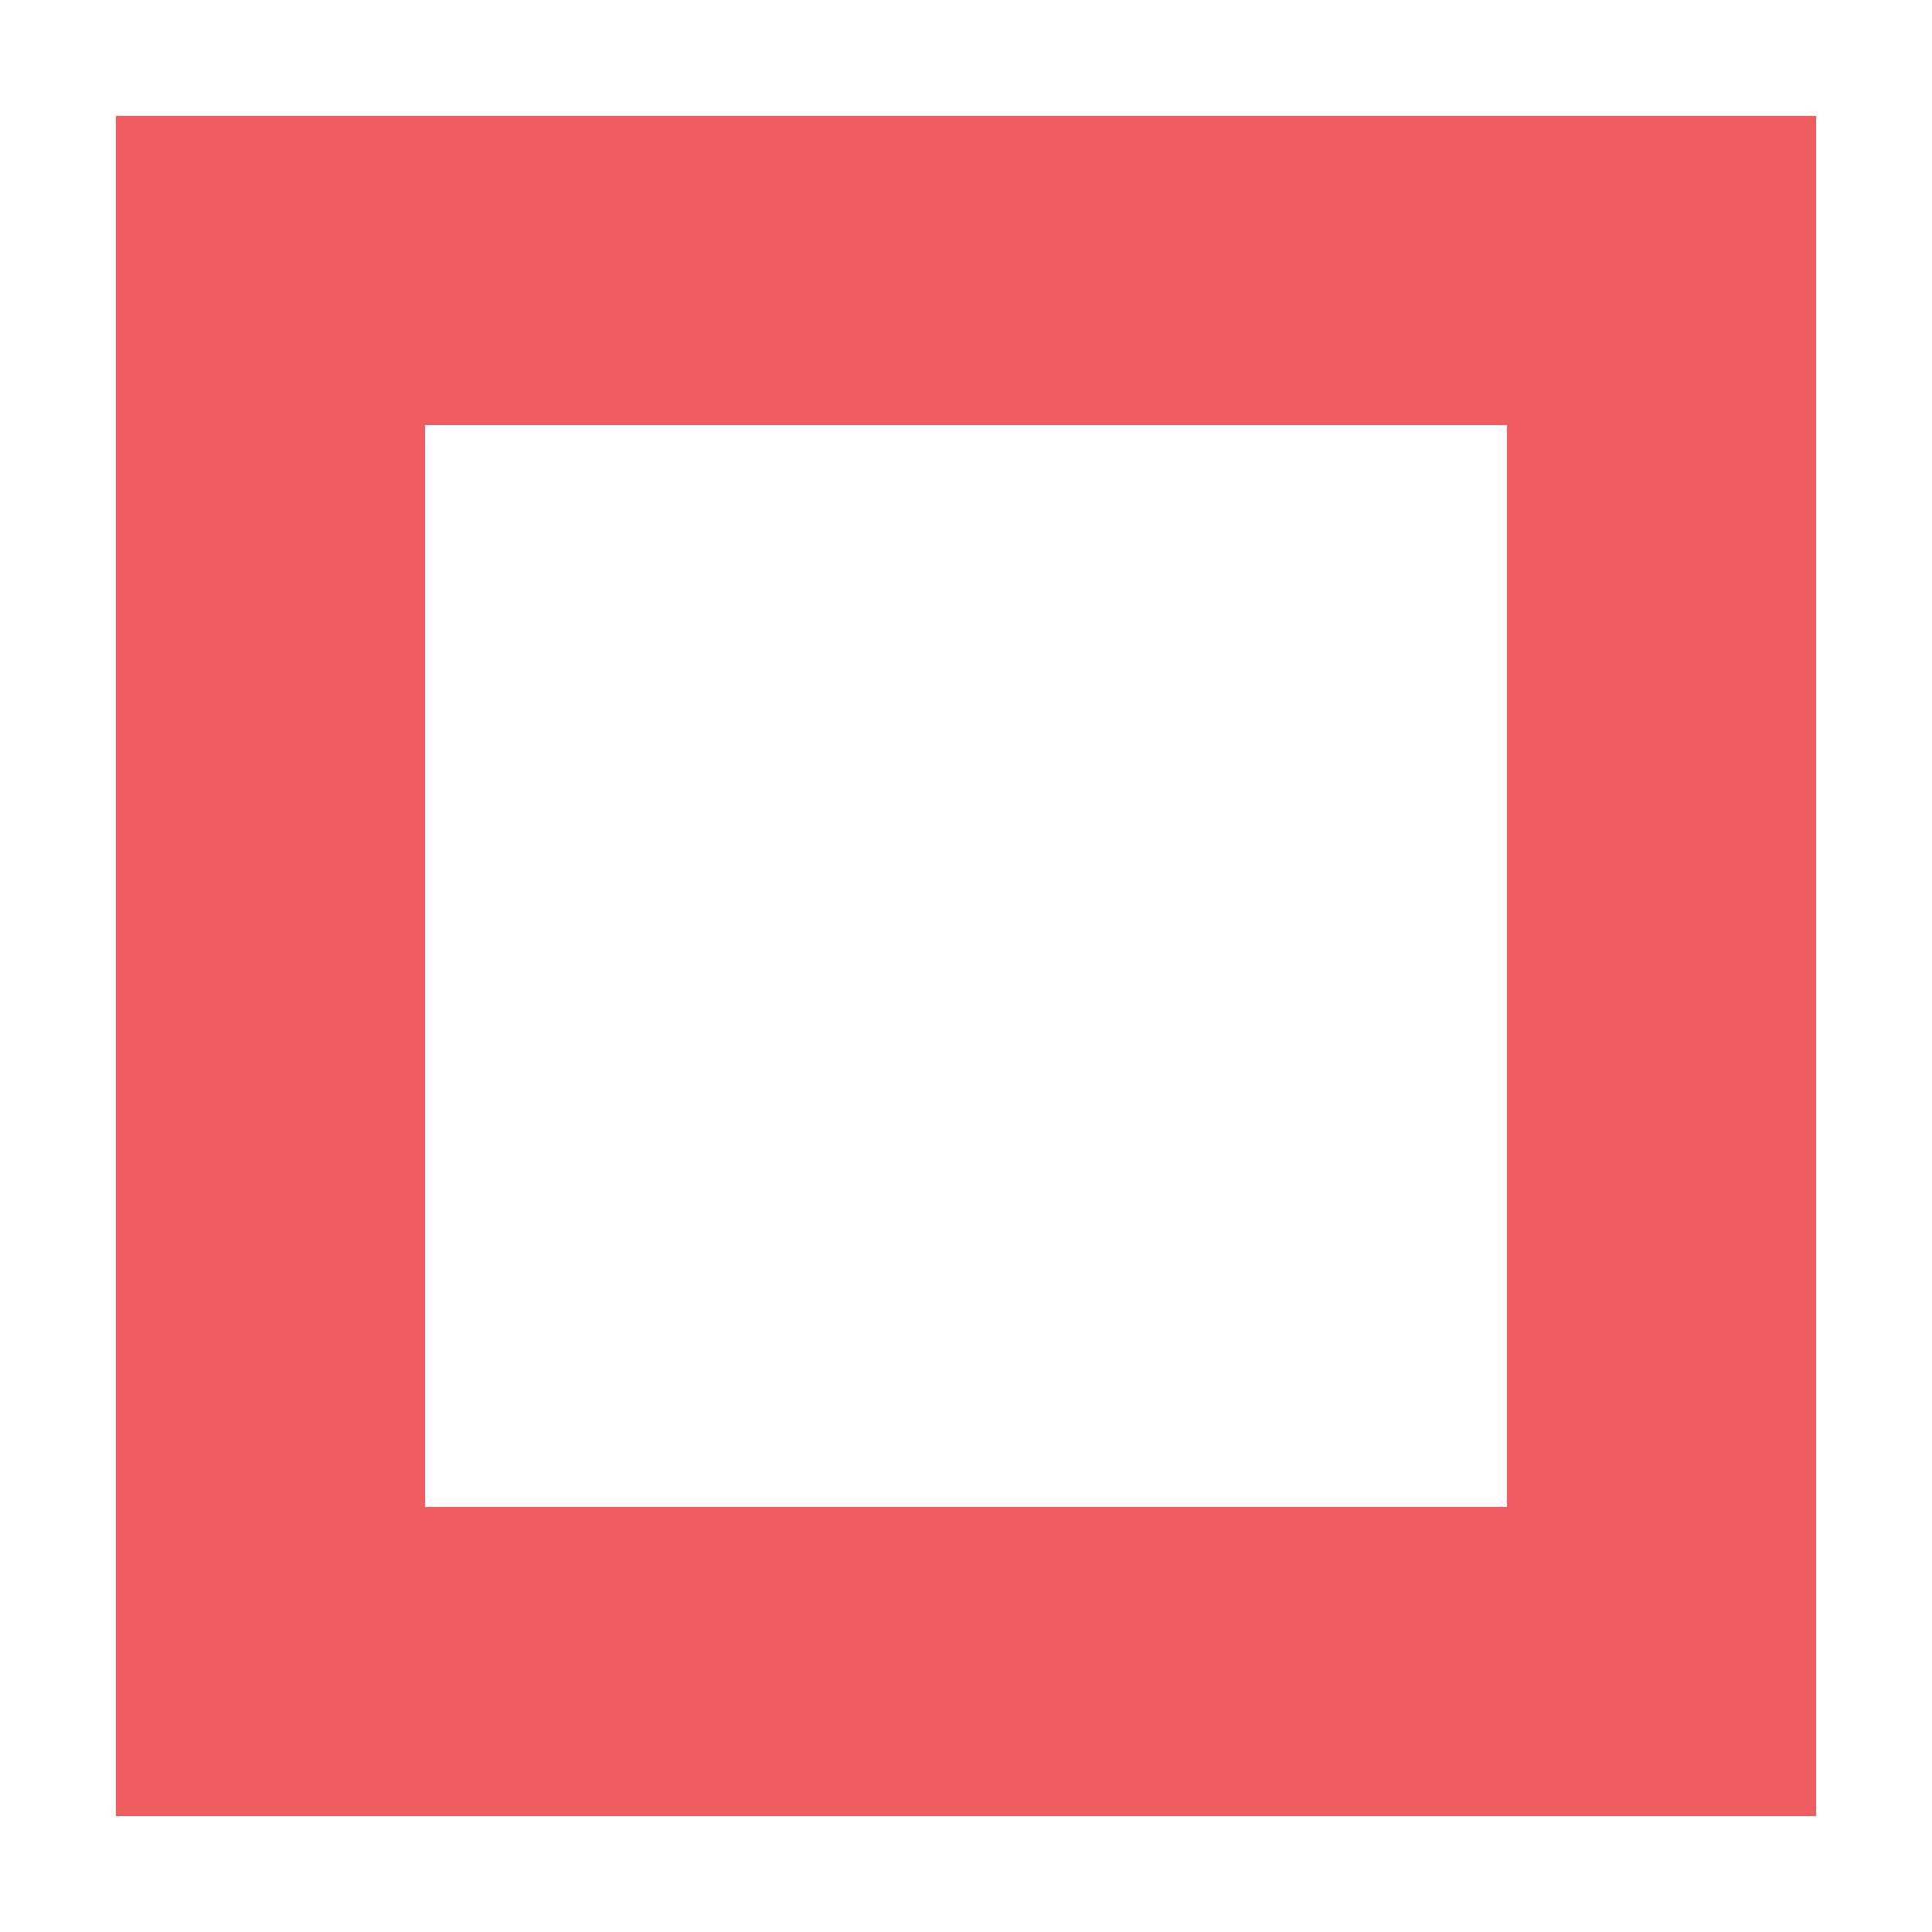
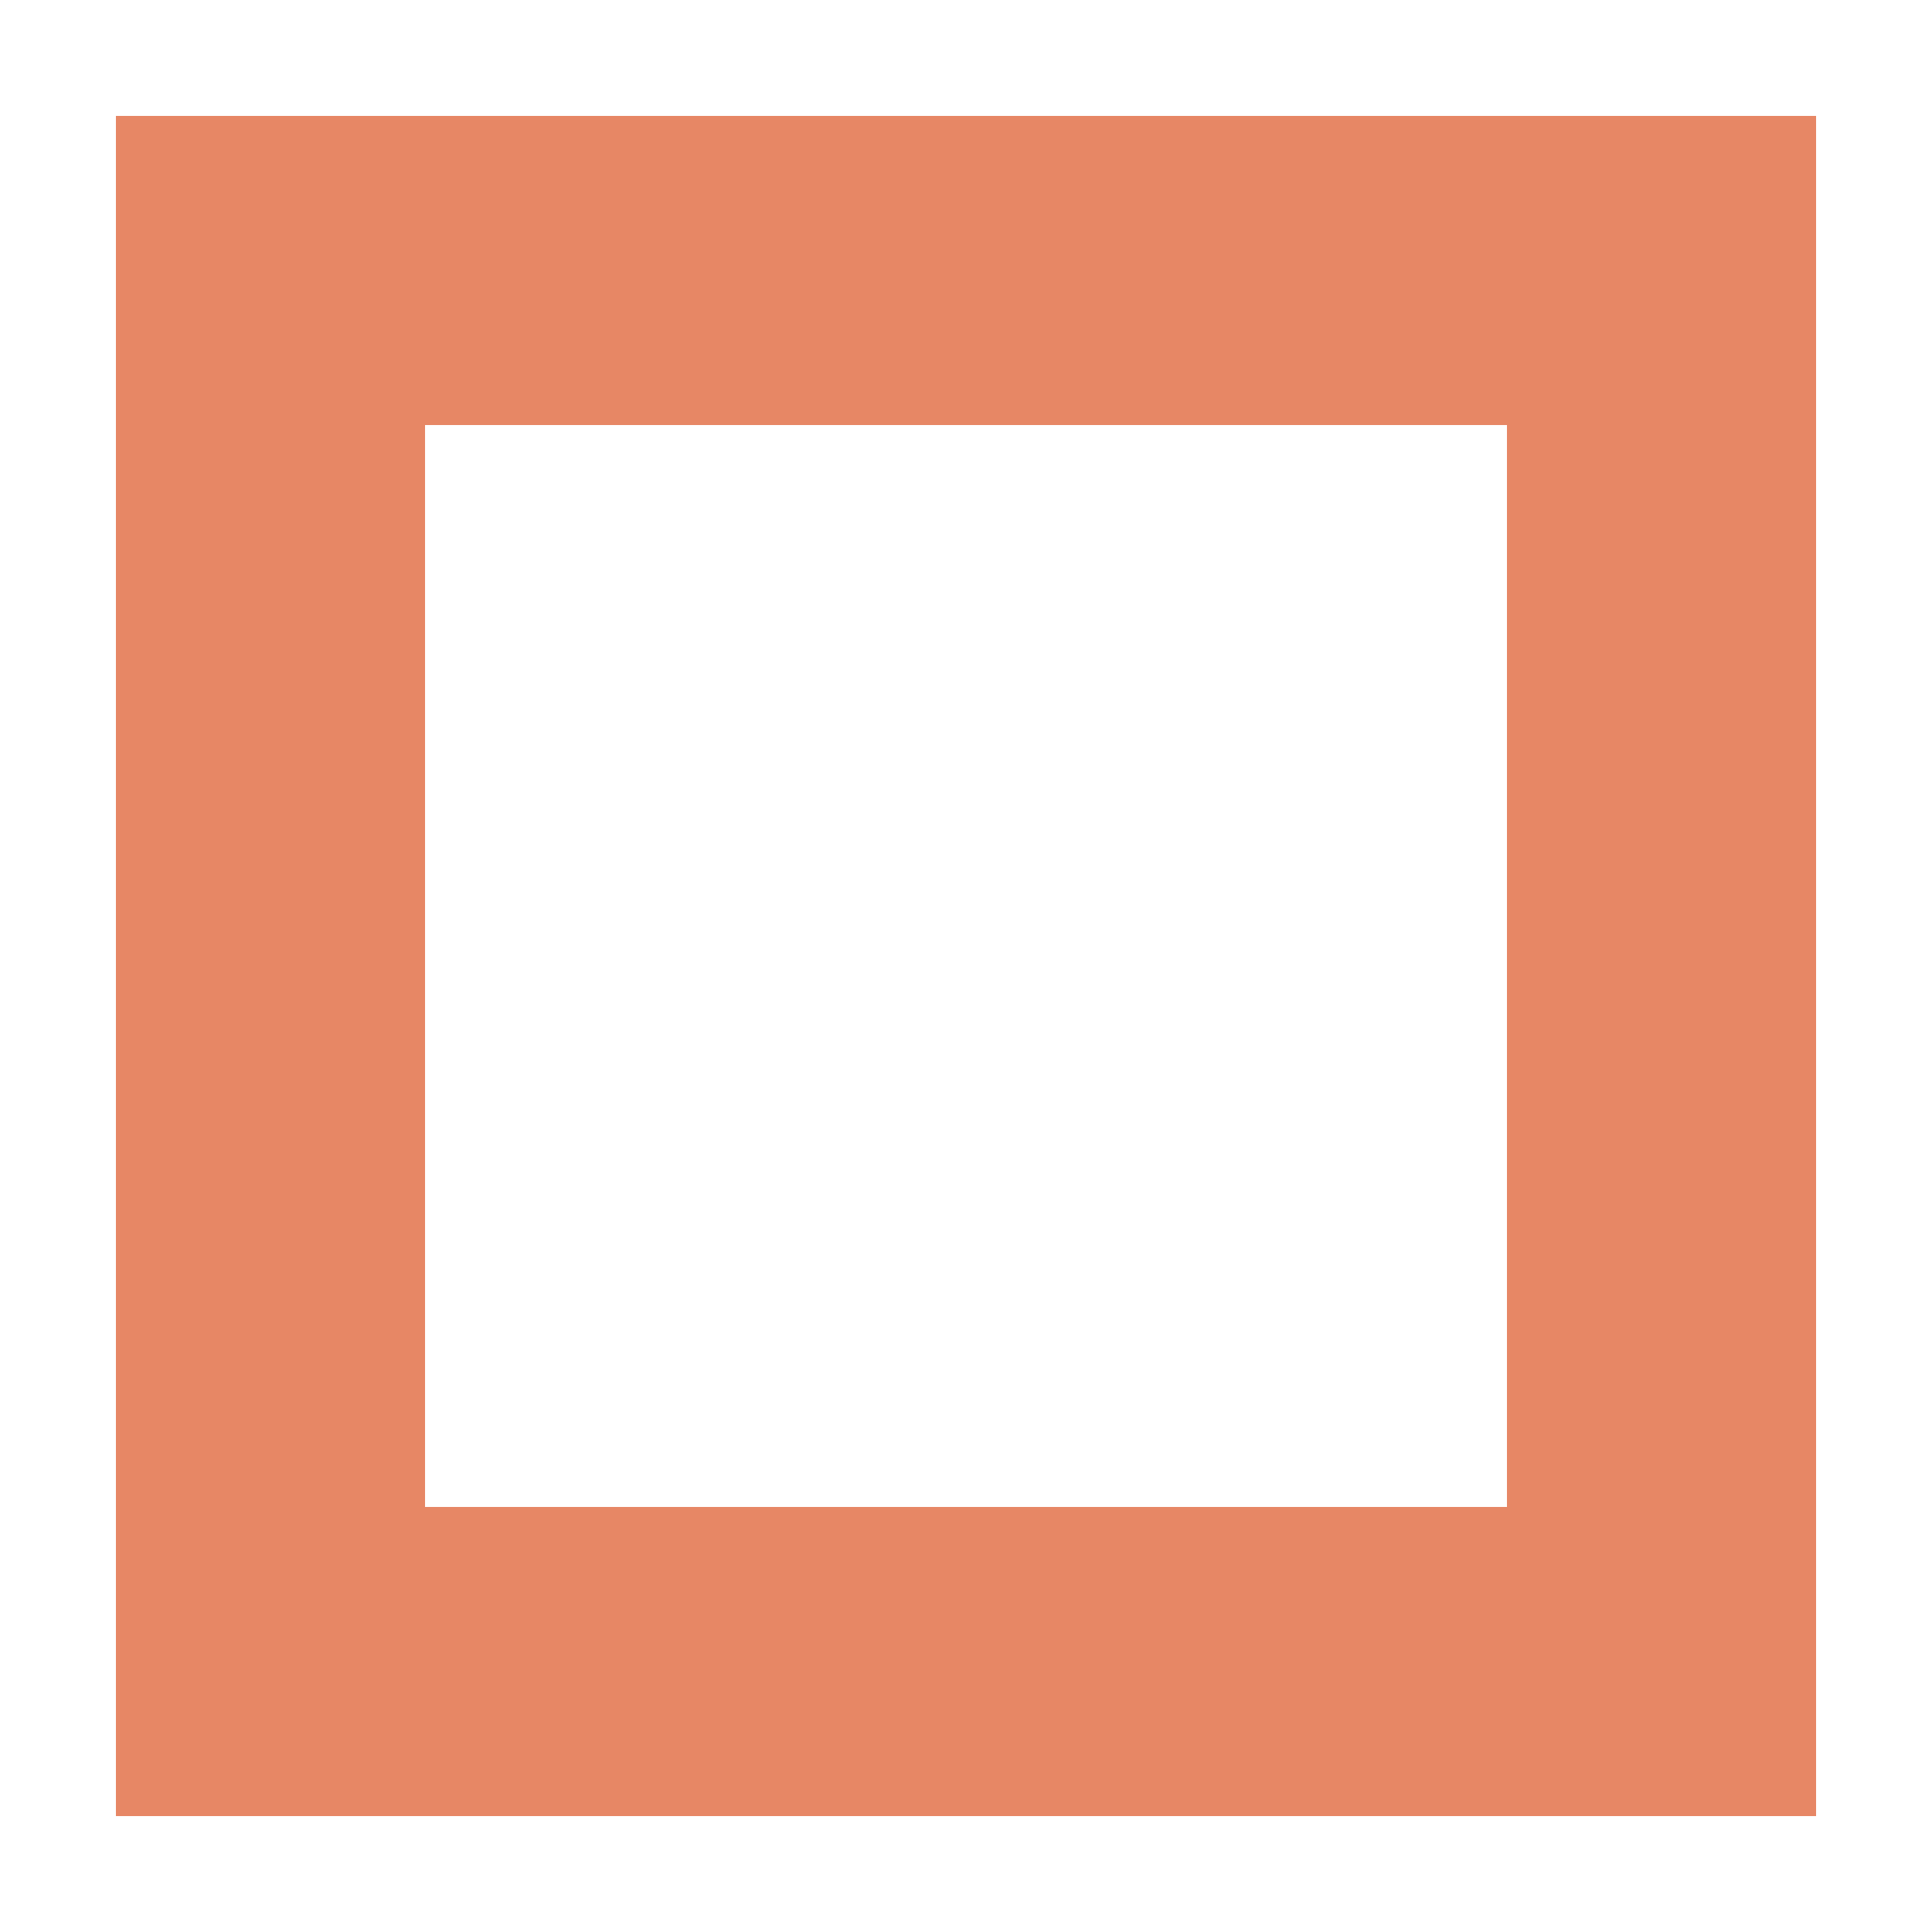
- <svg xmlns="http://www.w3.org/2000/svg" style="fill: #EF5D60;" viewBox="0 0 25 25">
+ <svg xmlns="http://www.w3.org/2000/svg" style="fill: #E78765;" viewBox="0 0 25 25">
  <defs>
    <style>.a{fill:#fff;}</style>
  </defs>
  <rect class="a" width="25" height="25" />
  <path d="M23.5,23.5H1.5V1.5h22Zm-18-4h14V5.5H5.5Z" />
</svg>
